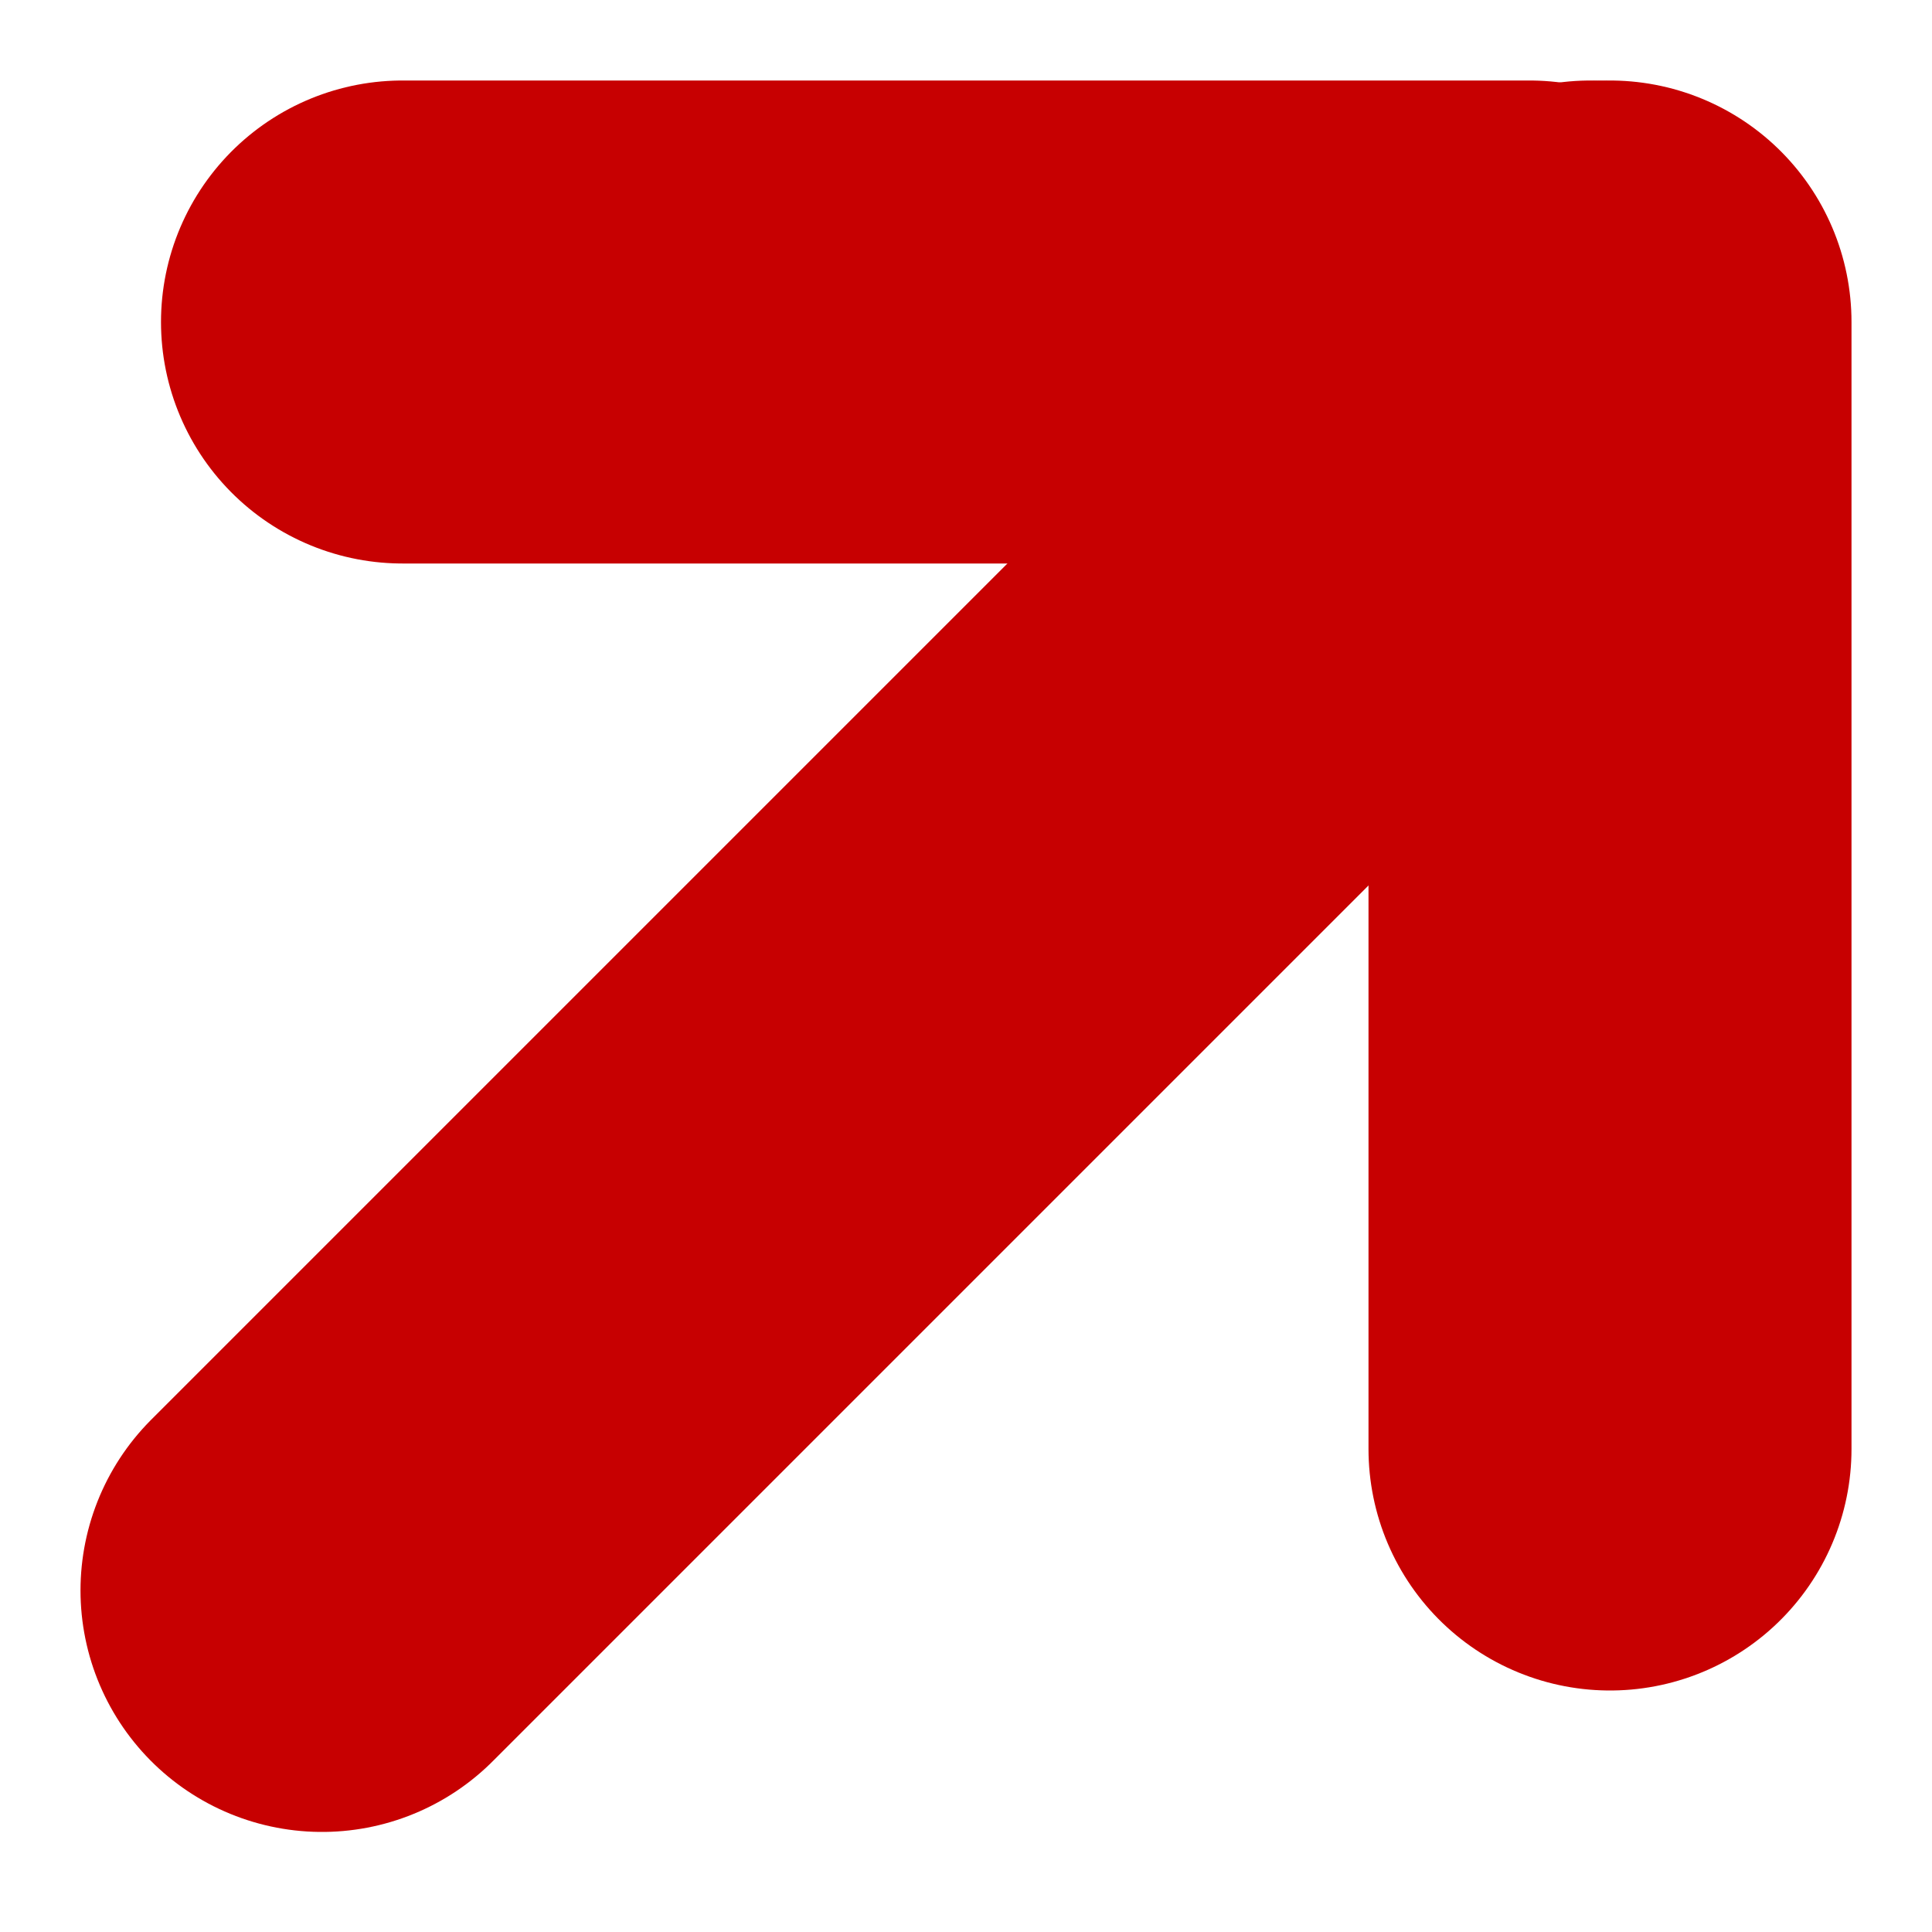
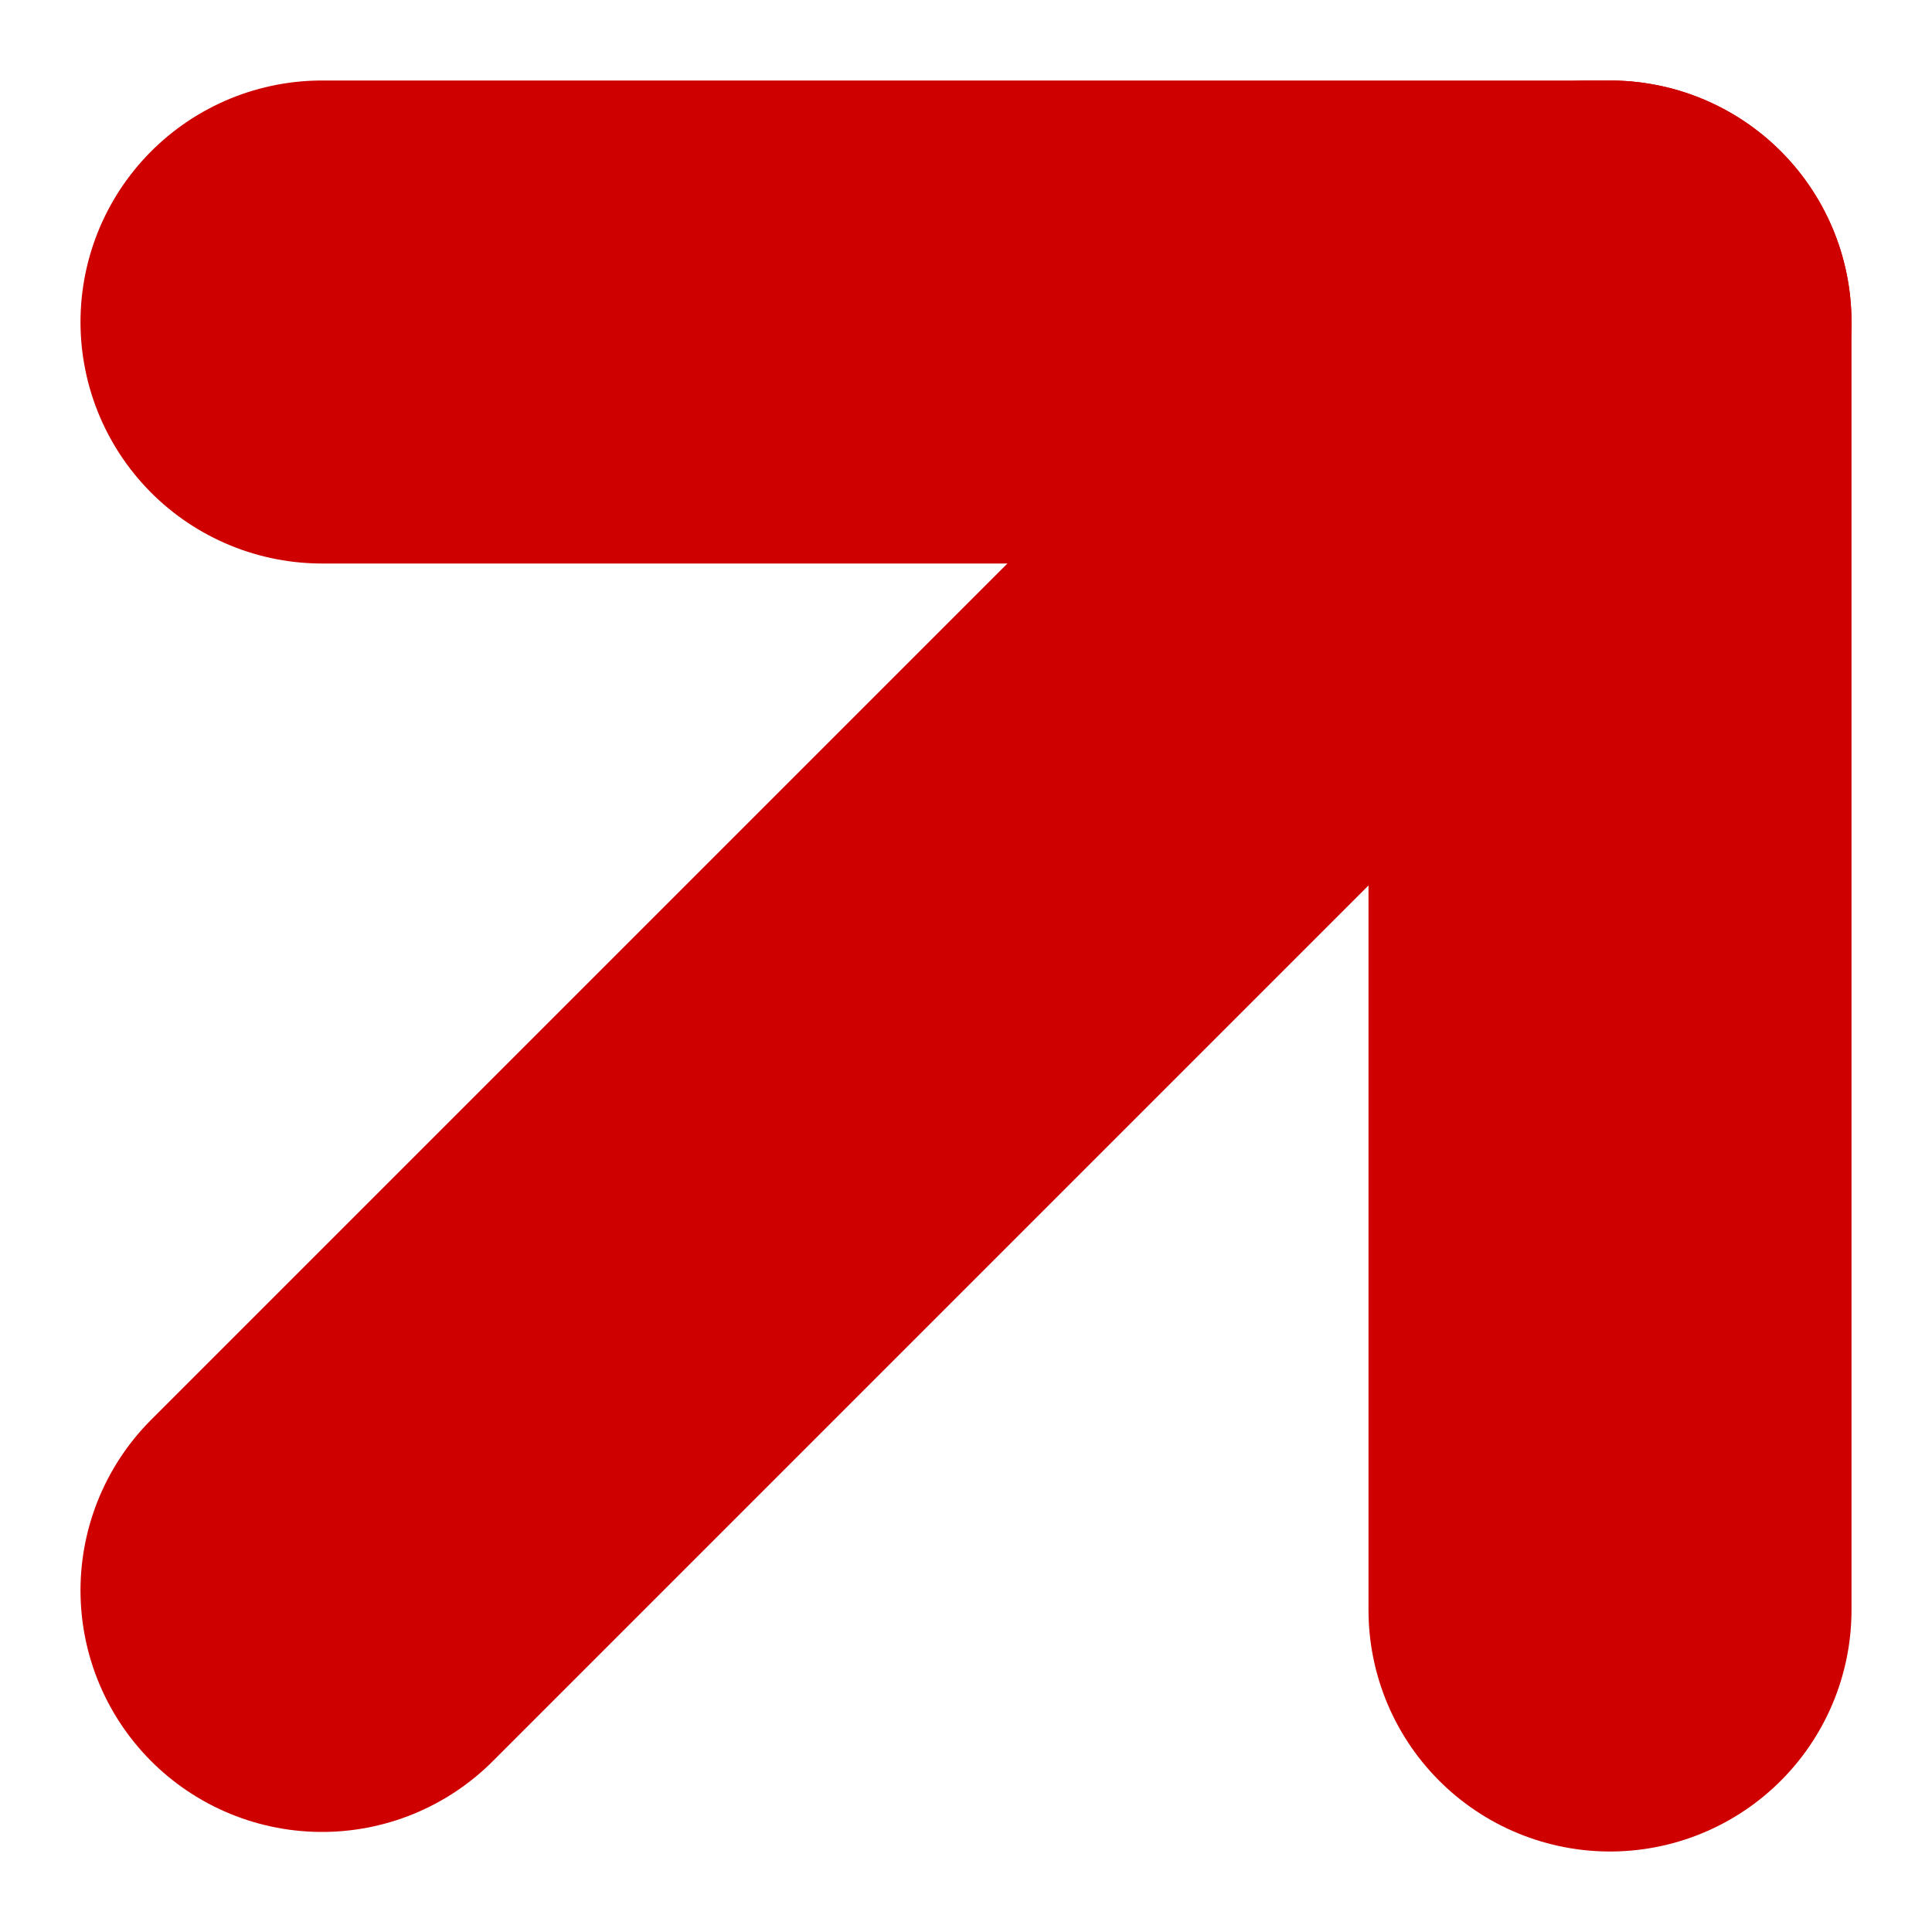
<svg xmlns="http://www.w3.org/2000/svg" width="24" height="24" viewBox="0 0 24 24" fill="none">
-   <line x1="4" y1="19.757" x2="19.757" y2="4" stroke="#C70001" stroke-width="6" stroke-linecap="round" />
-   <line x1="5" y1="4" x2="19" y2="4" stroke="#C70001" stroke-width="6" stroke-linecap="round" />
-   <line x1="20" y1="18" x2="20" y2="4" stroke="#C70001" stroke-width="6" stroke-linecap="round" />
+   <line x1="4" y1="19.757" x2="19.757" y2="4" stroke="#CE0000" stroke-width="6" stroke-linecap="round" />
+   <line x1="20" y1="20" x2="20" y2="4" stroke="#CE0000" stroke-width="6" stroke-linecap="round" />
+   <line x1="4" y1="4" x2="20" y2="4" stroke="#CE0000" stroke-width="6" stroke-linecap="round" />
</svg>
